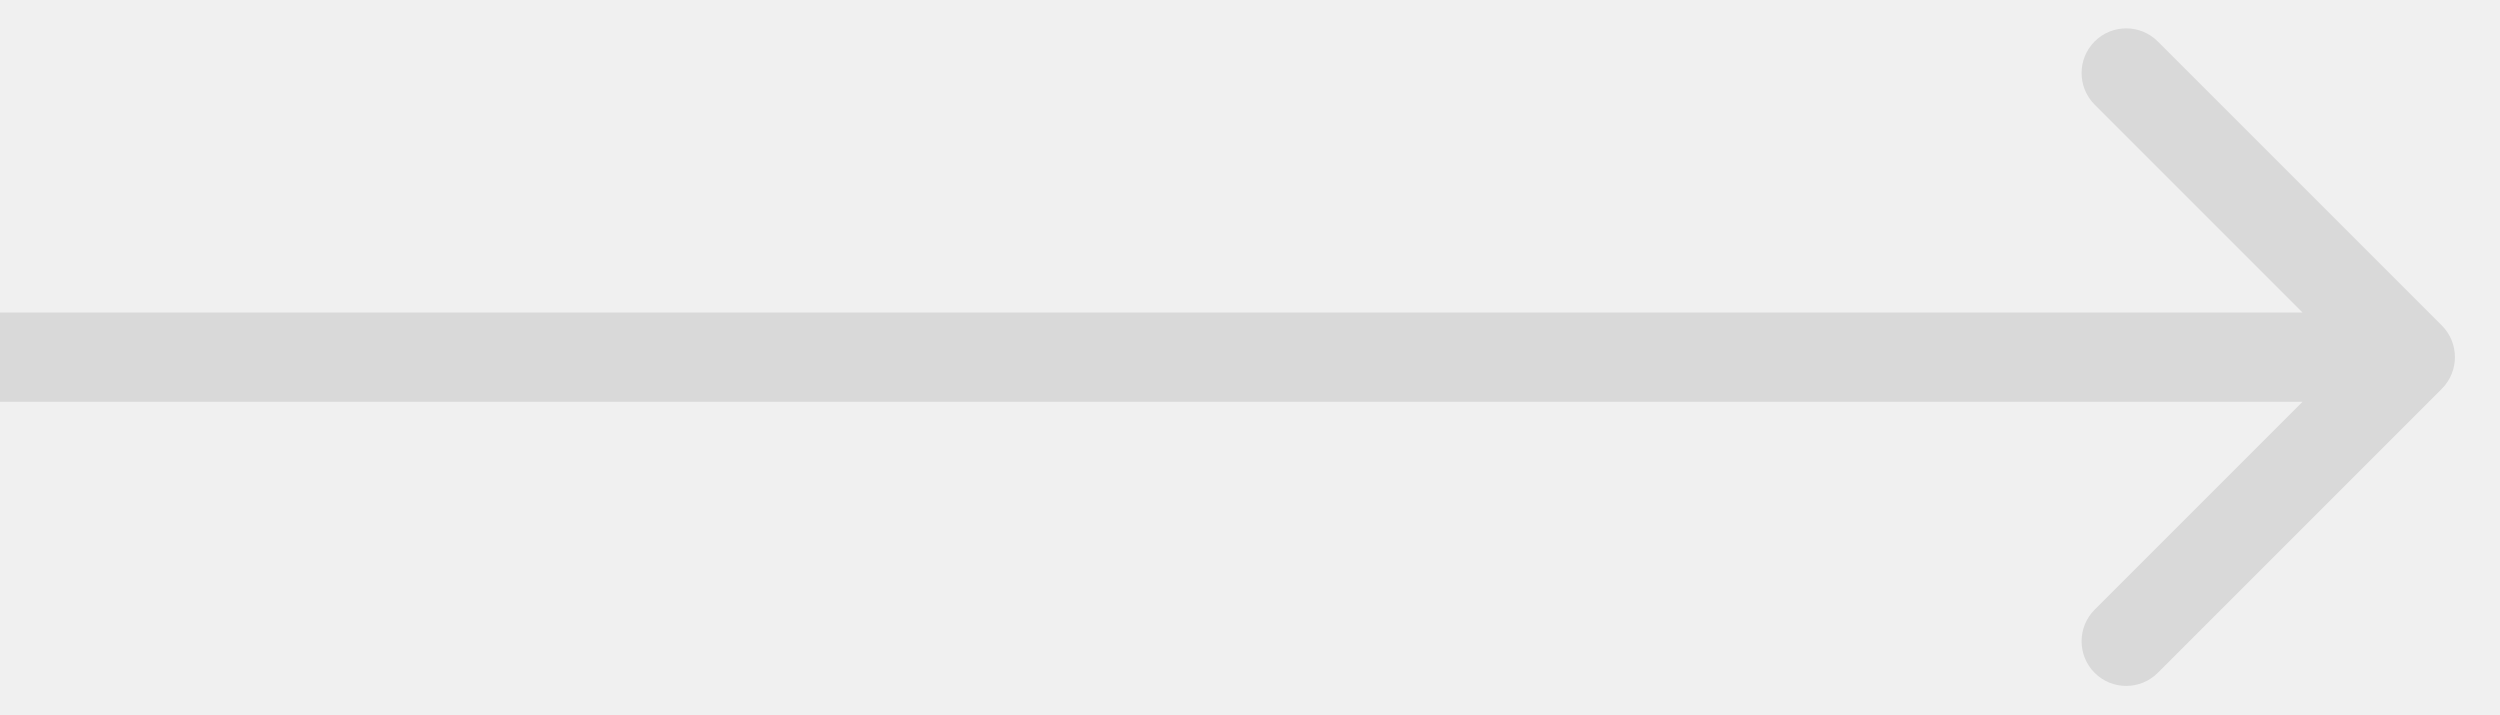
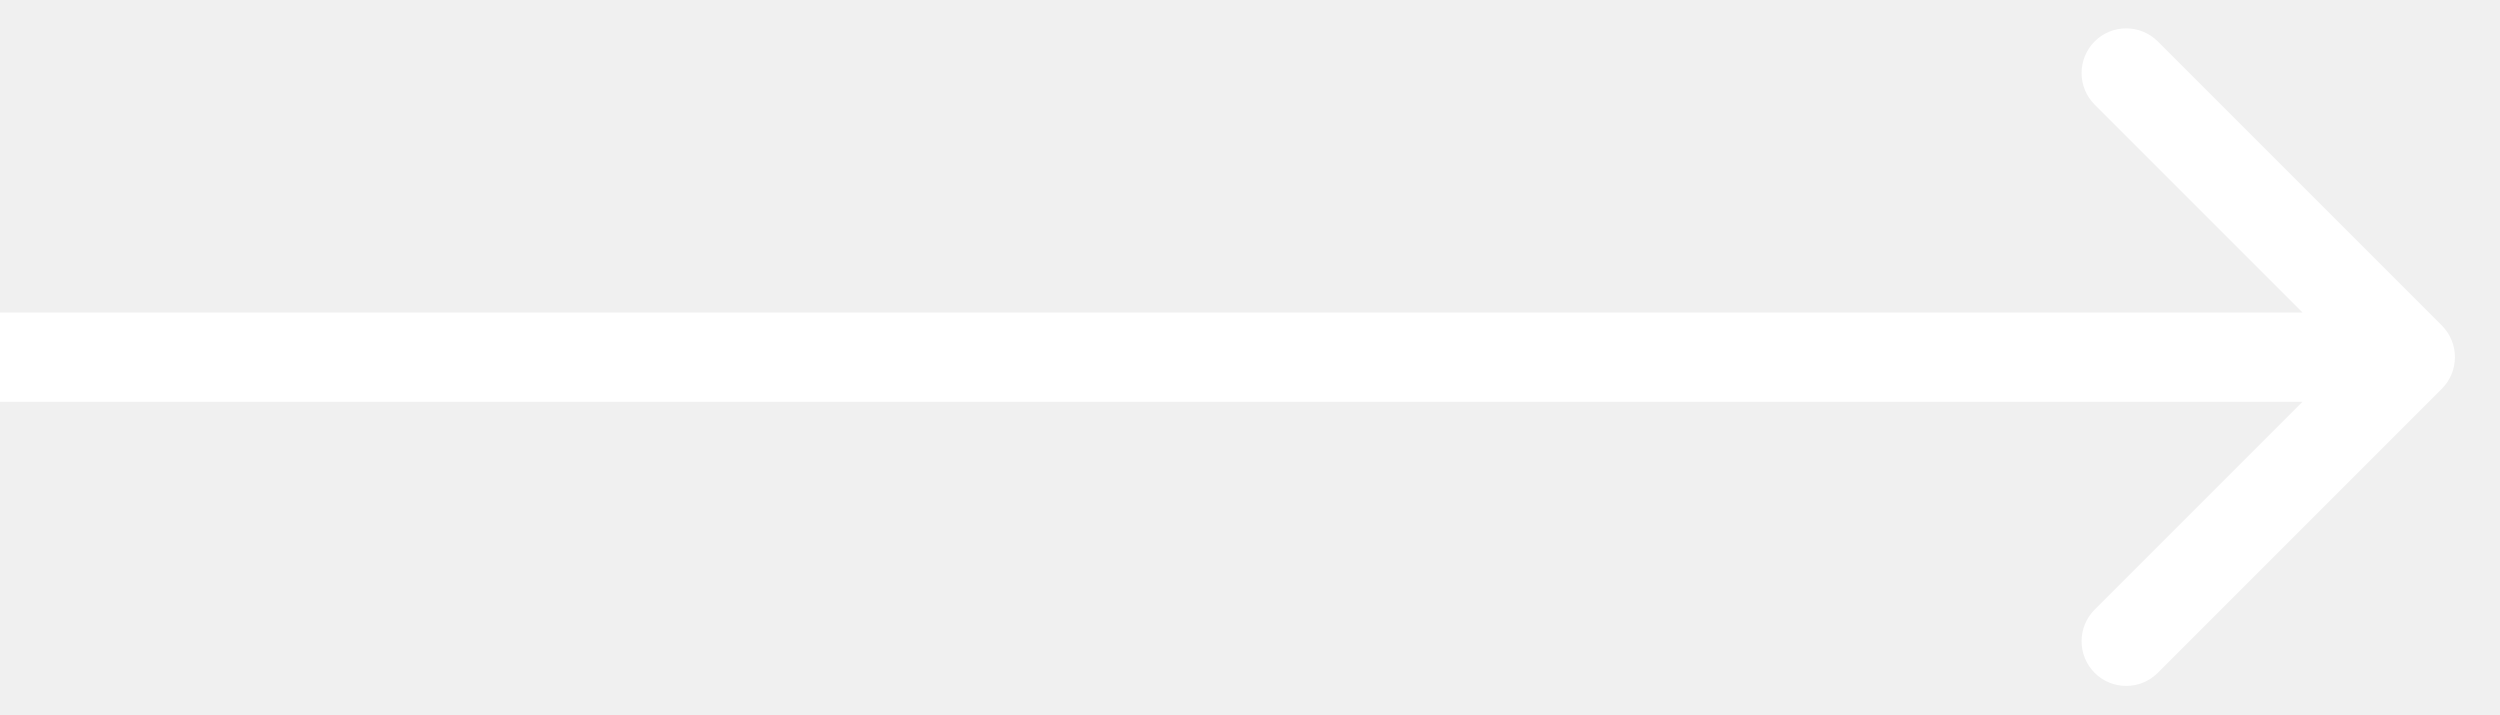
<svg xmlns="http://www.w3.org/2000/svg" width="28" height="8" viewBox="0 0 28 8" fill="none">
-   <path d="M27.349 4.354C27.544 4.158 27.544 3.842 27.349 3.646L24.167 0.464C23.972 0.269 23.655 0.269 23.46 0.464C23.265 0.66 23.265 0.976 23.46 1.172L26.288 4L23.46 6.828C23.265 7.024 23.265 7.34 23.46 7.536C23.655 7.731 23.972 7.731 24.167 7.536L27.349 4.354ZM0 4.5H26.995V3.5H0V4.5Z" fill="#D9D9D9" />
+   <path d="M27.349 4.354C27.544 4.158 27.544 3.842 27.349 3.646L24.167 0.464C23.972 0.269 23.655 0.269 23.46 0.464C23.265 0.66 23.265 0.976 23.46 1.172L26.288 4L23.46 6.828C23.265 7.024 23.265 7.34 23.46 7.536C23.655 7.731 23.972 7.731 24.167 7.536L27.349 4.354ZM0 4.5H26.995V3.5H0V4.5Z" fill="#fff" />
</svg>
